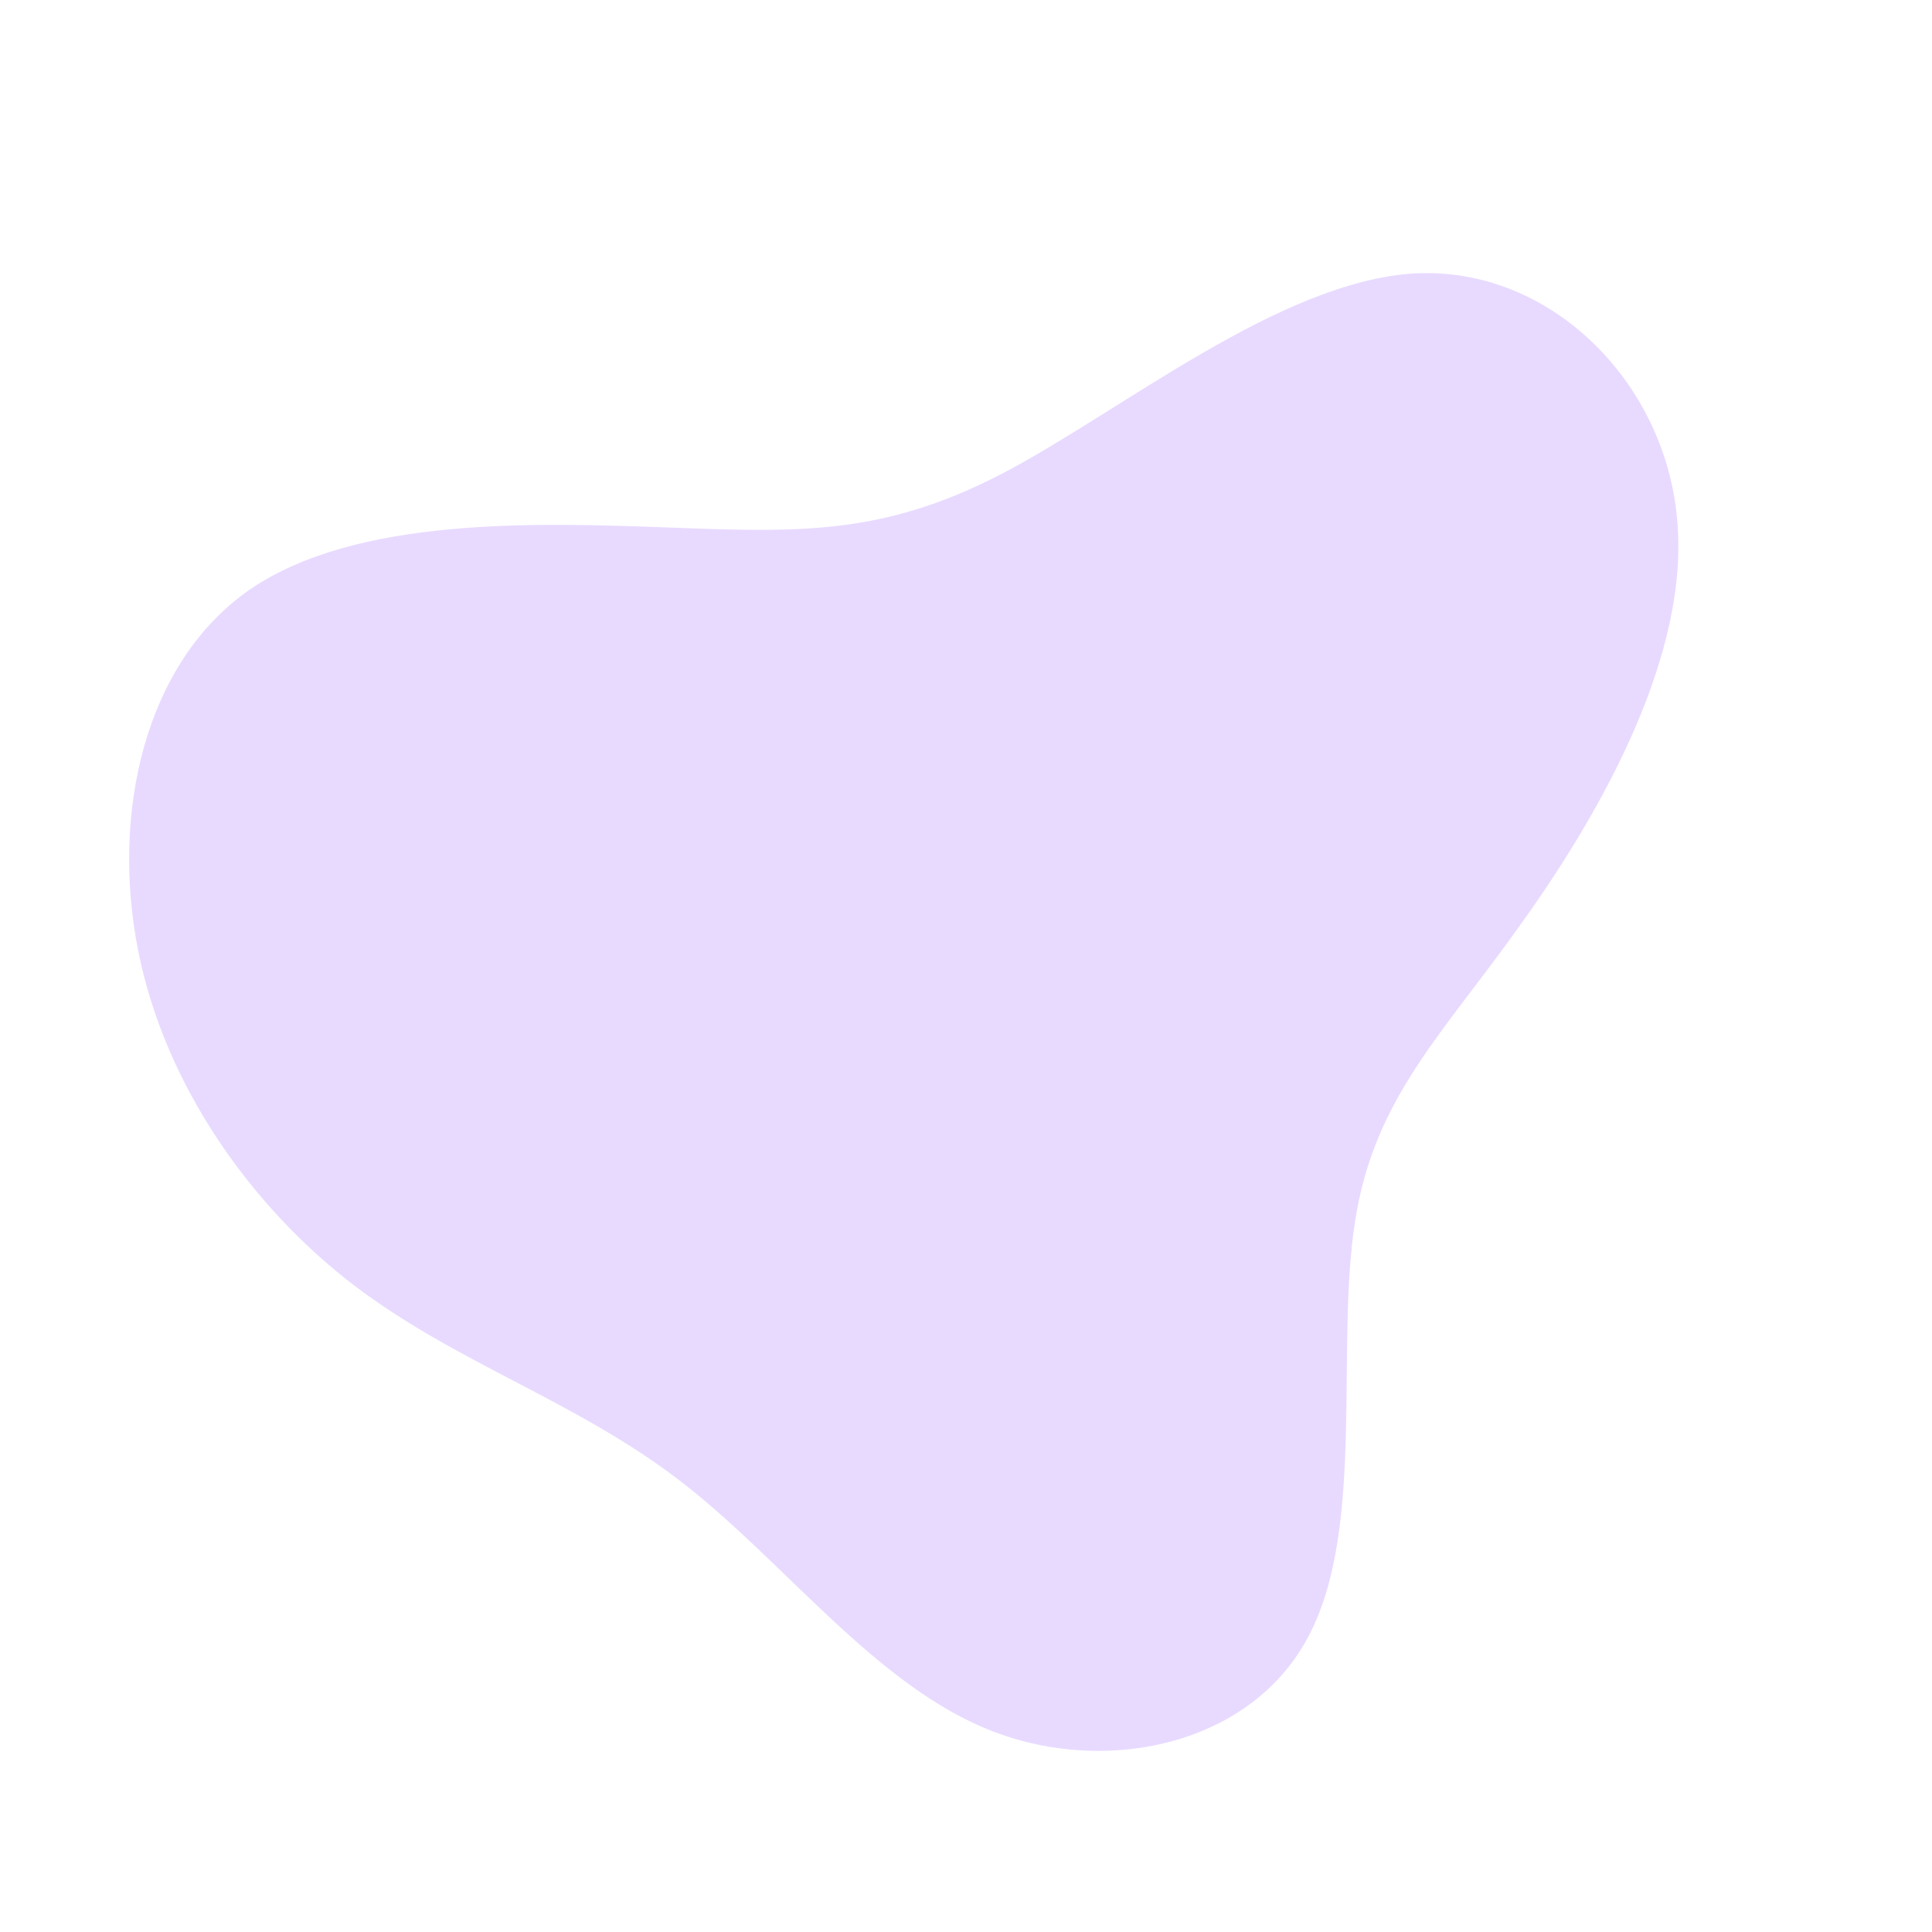
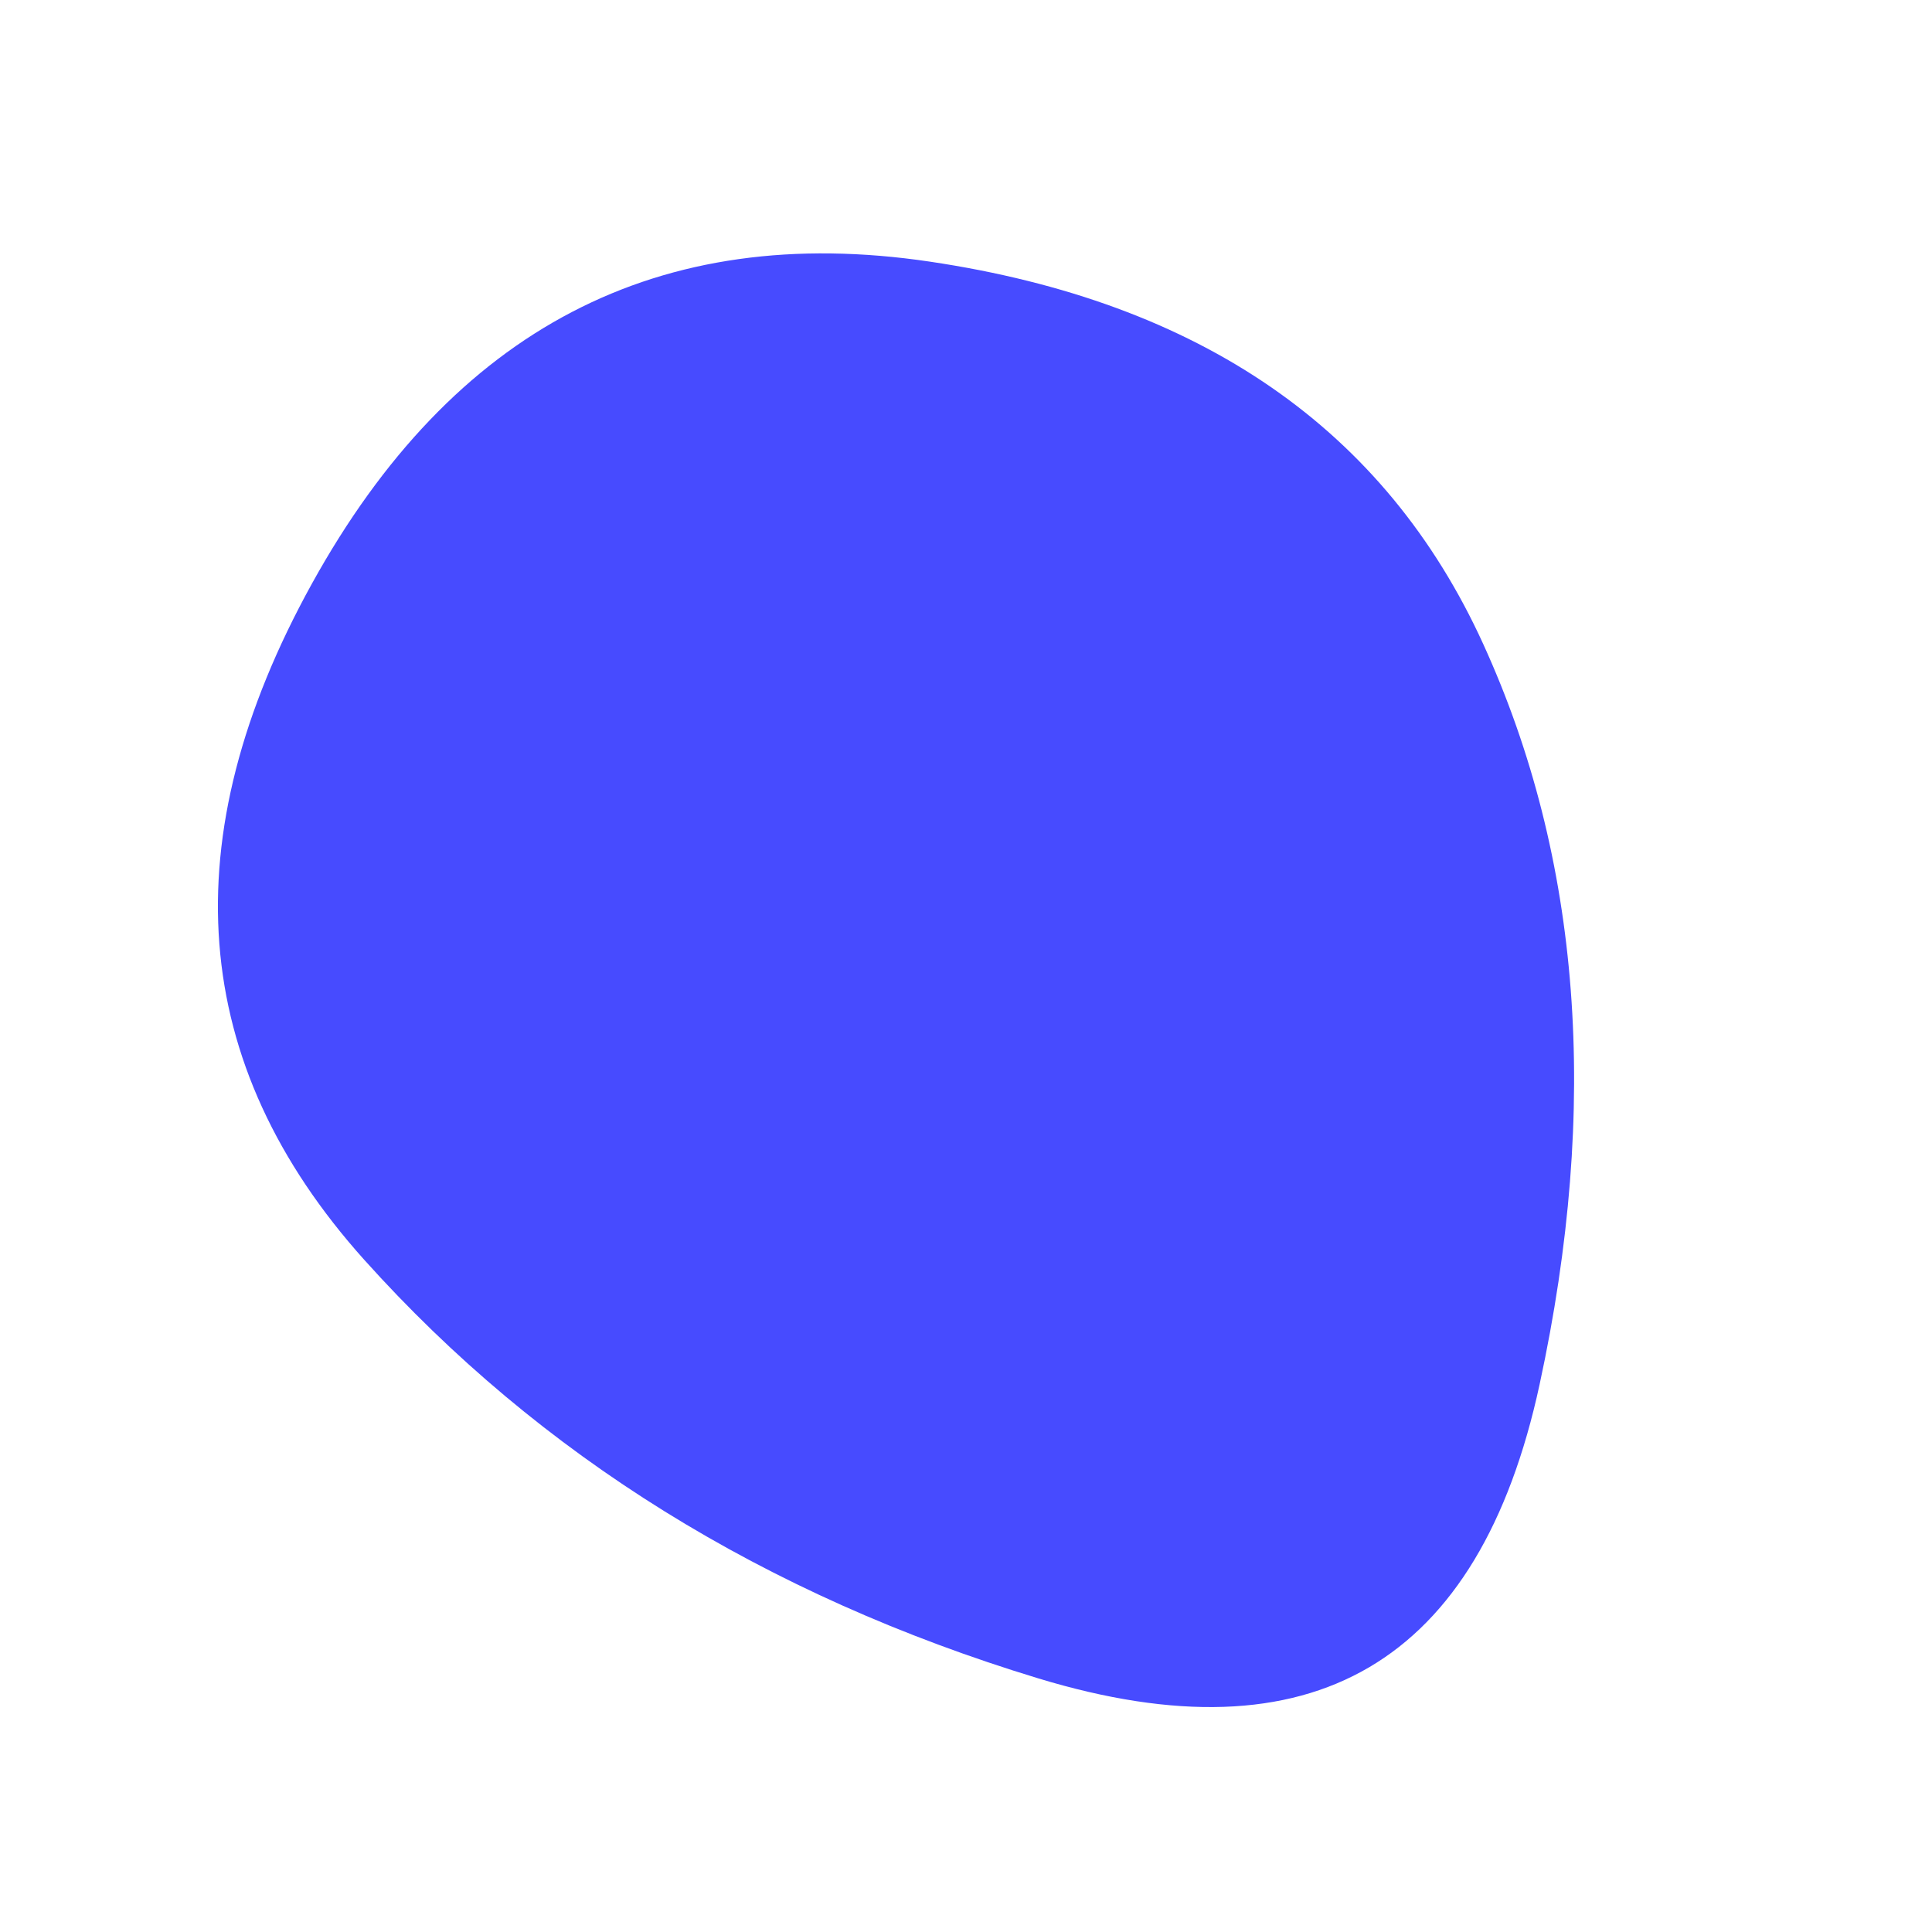
- <svg xmlns="http://www.w3.org/2000/svg" viewBox="0 0 200 200">
-   <path fill="#E8DAFF" d="M46.5,-71.7C60.5,-72.4,72.3,-60.5,73.6,-46.4C75,-32.4,65.9,-16.2,57.7,-4.7C49.6,6.8,42.3,13.5,40.3,26.3C38.2,39.2,41.4,58.1,35.5,69.3C29.7,80.5,14.8,83.9,2.7,79.2C-9.4,74.5,-18.8,61.6,-29.6,53.3C-40.4,45,-52.6,41.2,-63.3,33.1C-73.9,25,-82.9,12.5,-85.7,-1.6C-88.5,-15.7,-85.1,-31.4,-74.1,-39C-63.1,-46.5,-44.6,-45.9,-31,-45.4C-17.4,-44.9,-8.7,-44.5,3.8,-51C16.2,-57.5,32.5,-70.9,46.5,-71.7Z" transform="translate(100 100)" />
+ <svg xmlns="http://www.w3.org/2000/svg" id="10015.io" viewBox="0 0 480 480">
+   <path fill="#474bff" d="M382.5,344Q360,448,258,417Q156,386,90.5,313Q25,240,77.5,145Q130,50,231,65Q332,80,368.5,160Q405,240,382.5,344Z" />
</svg>
